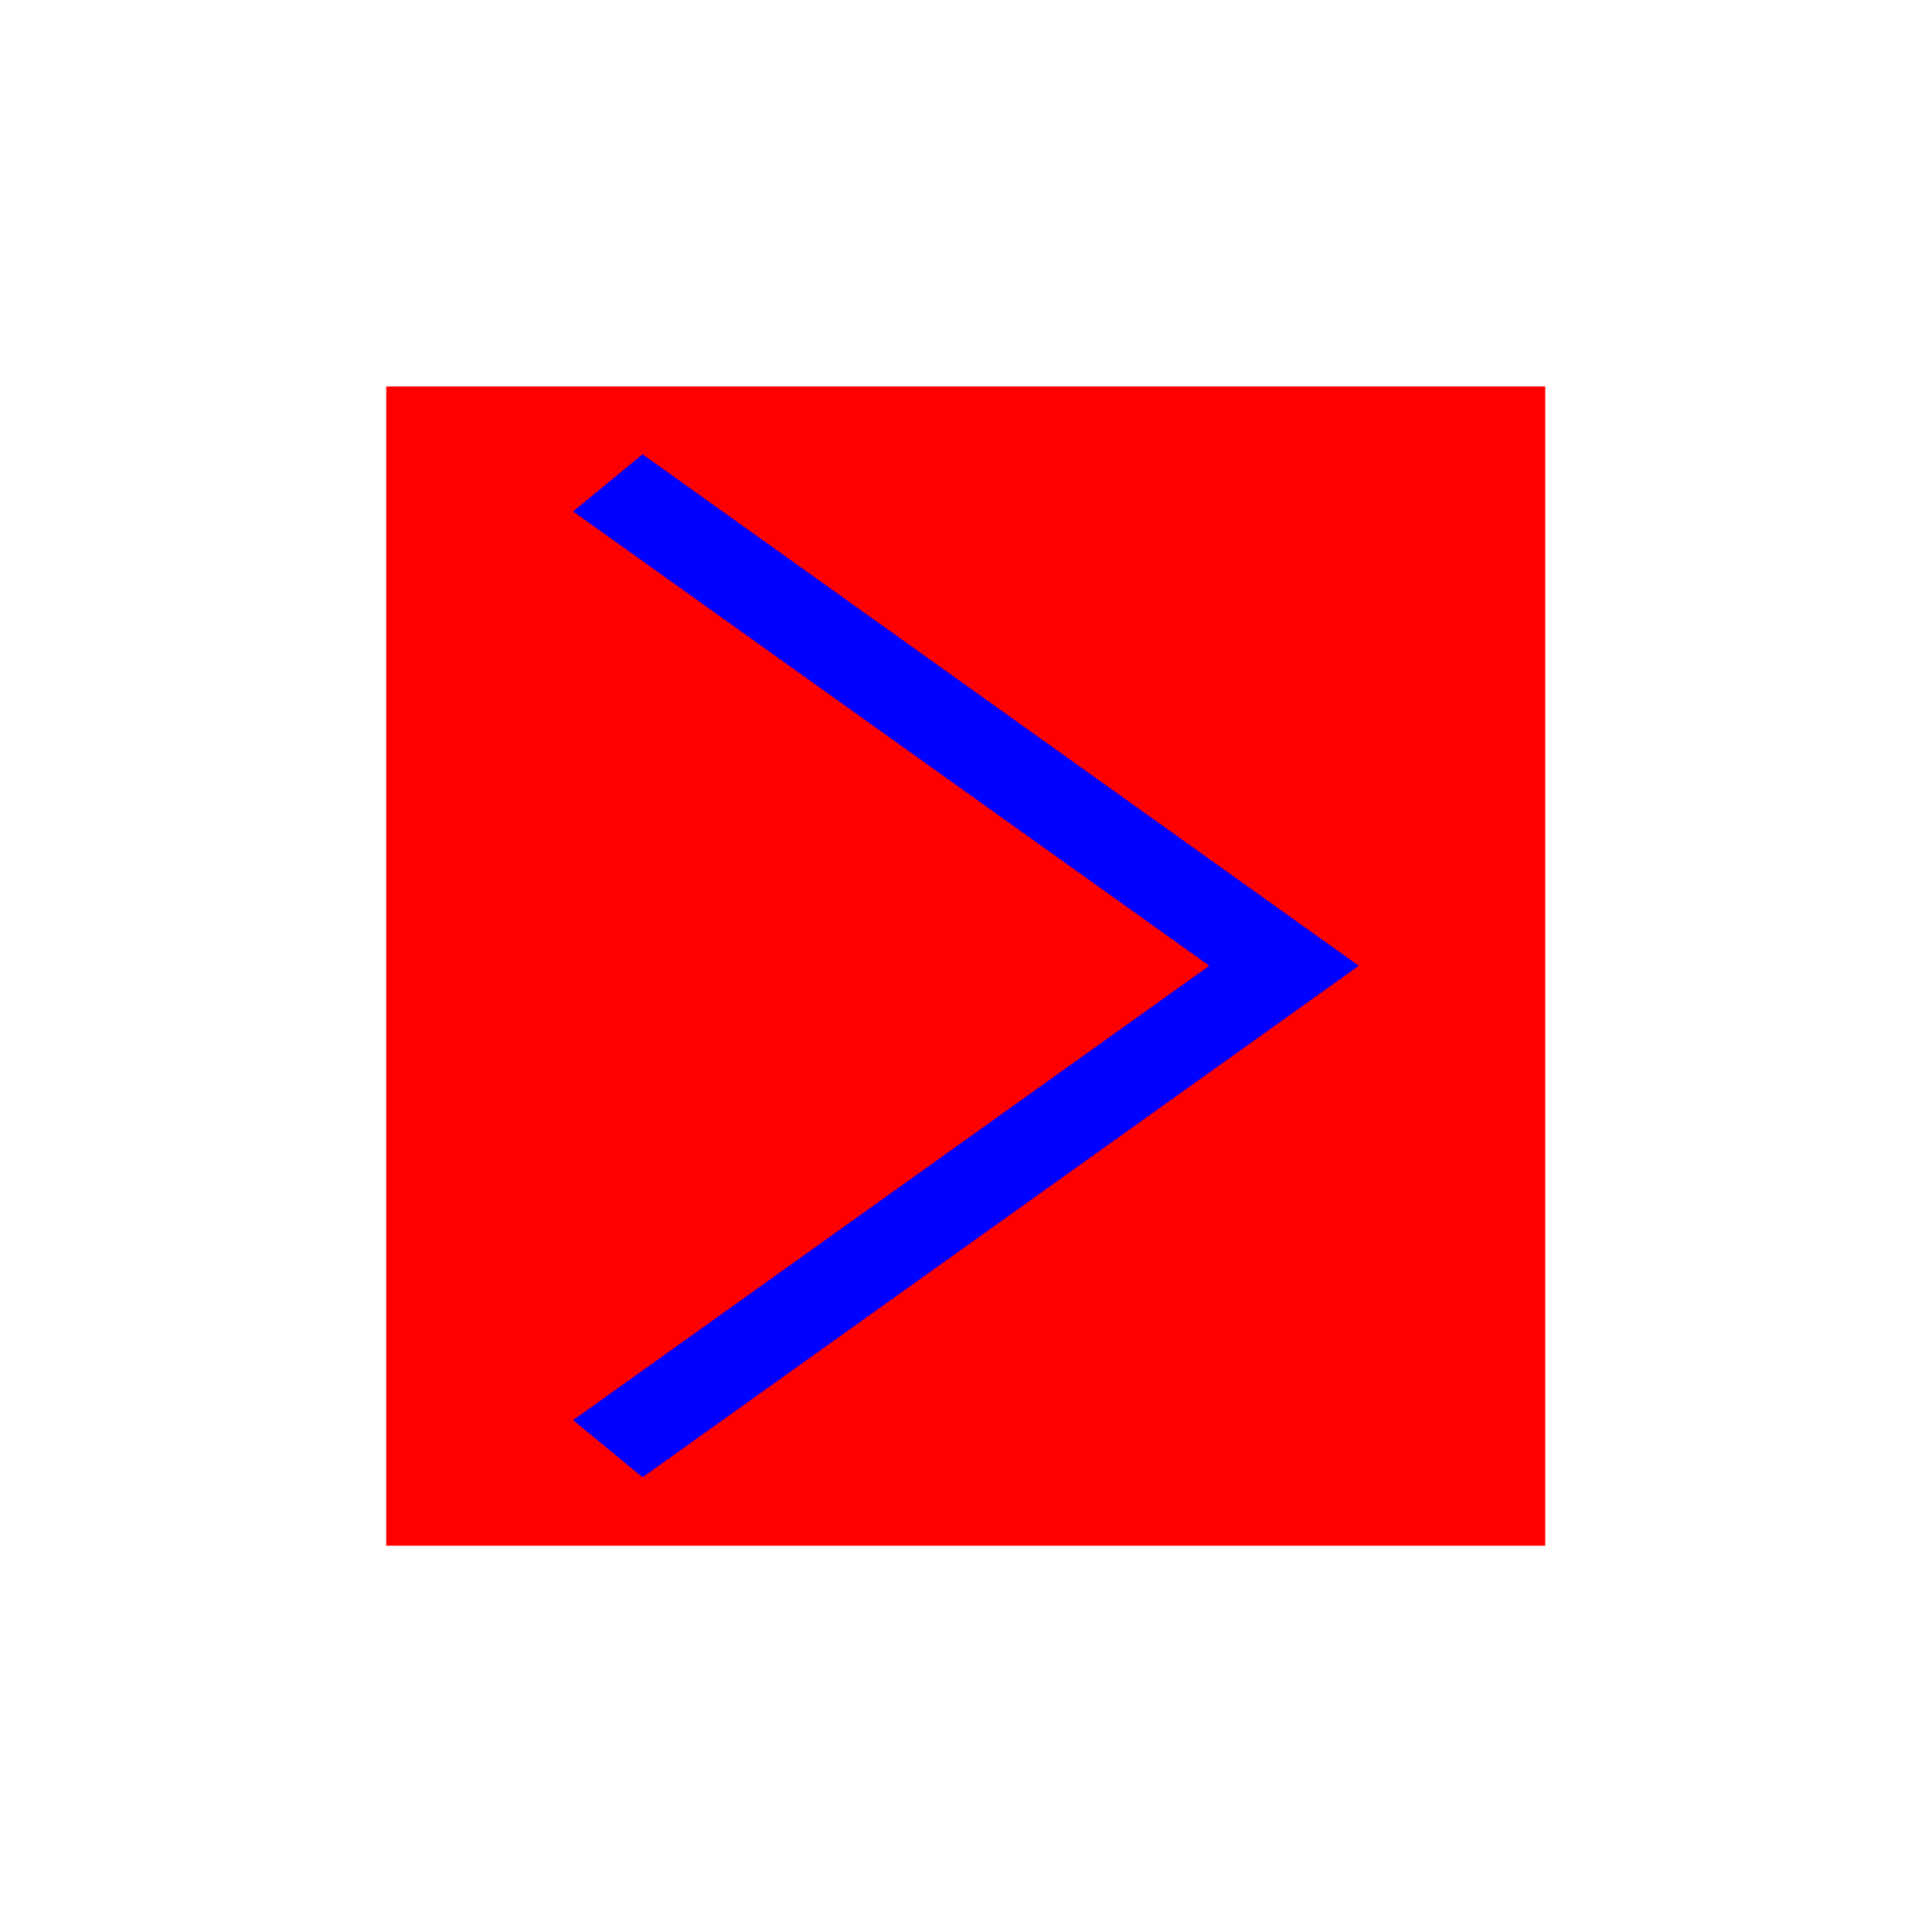
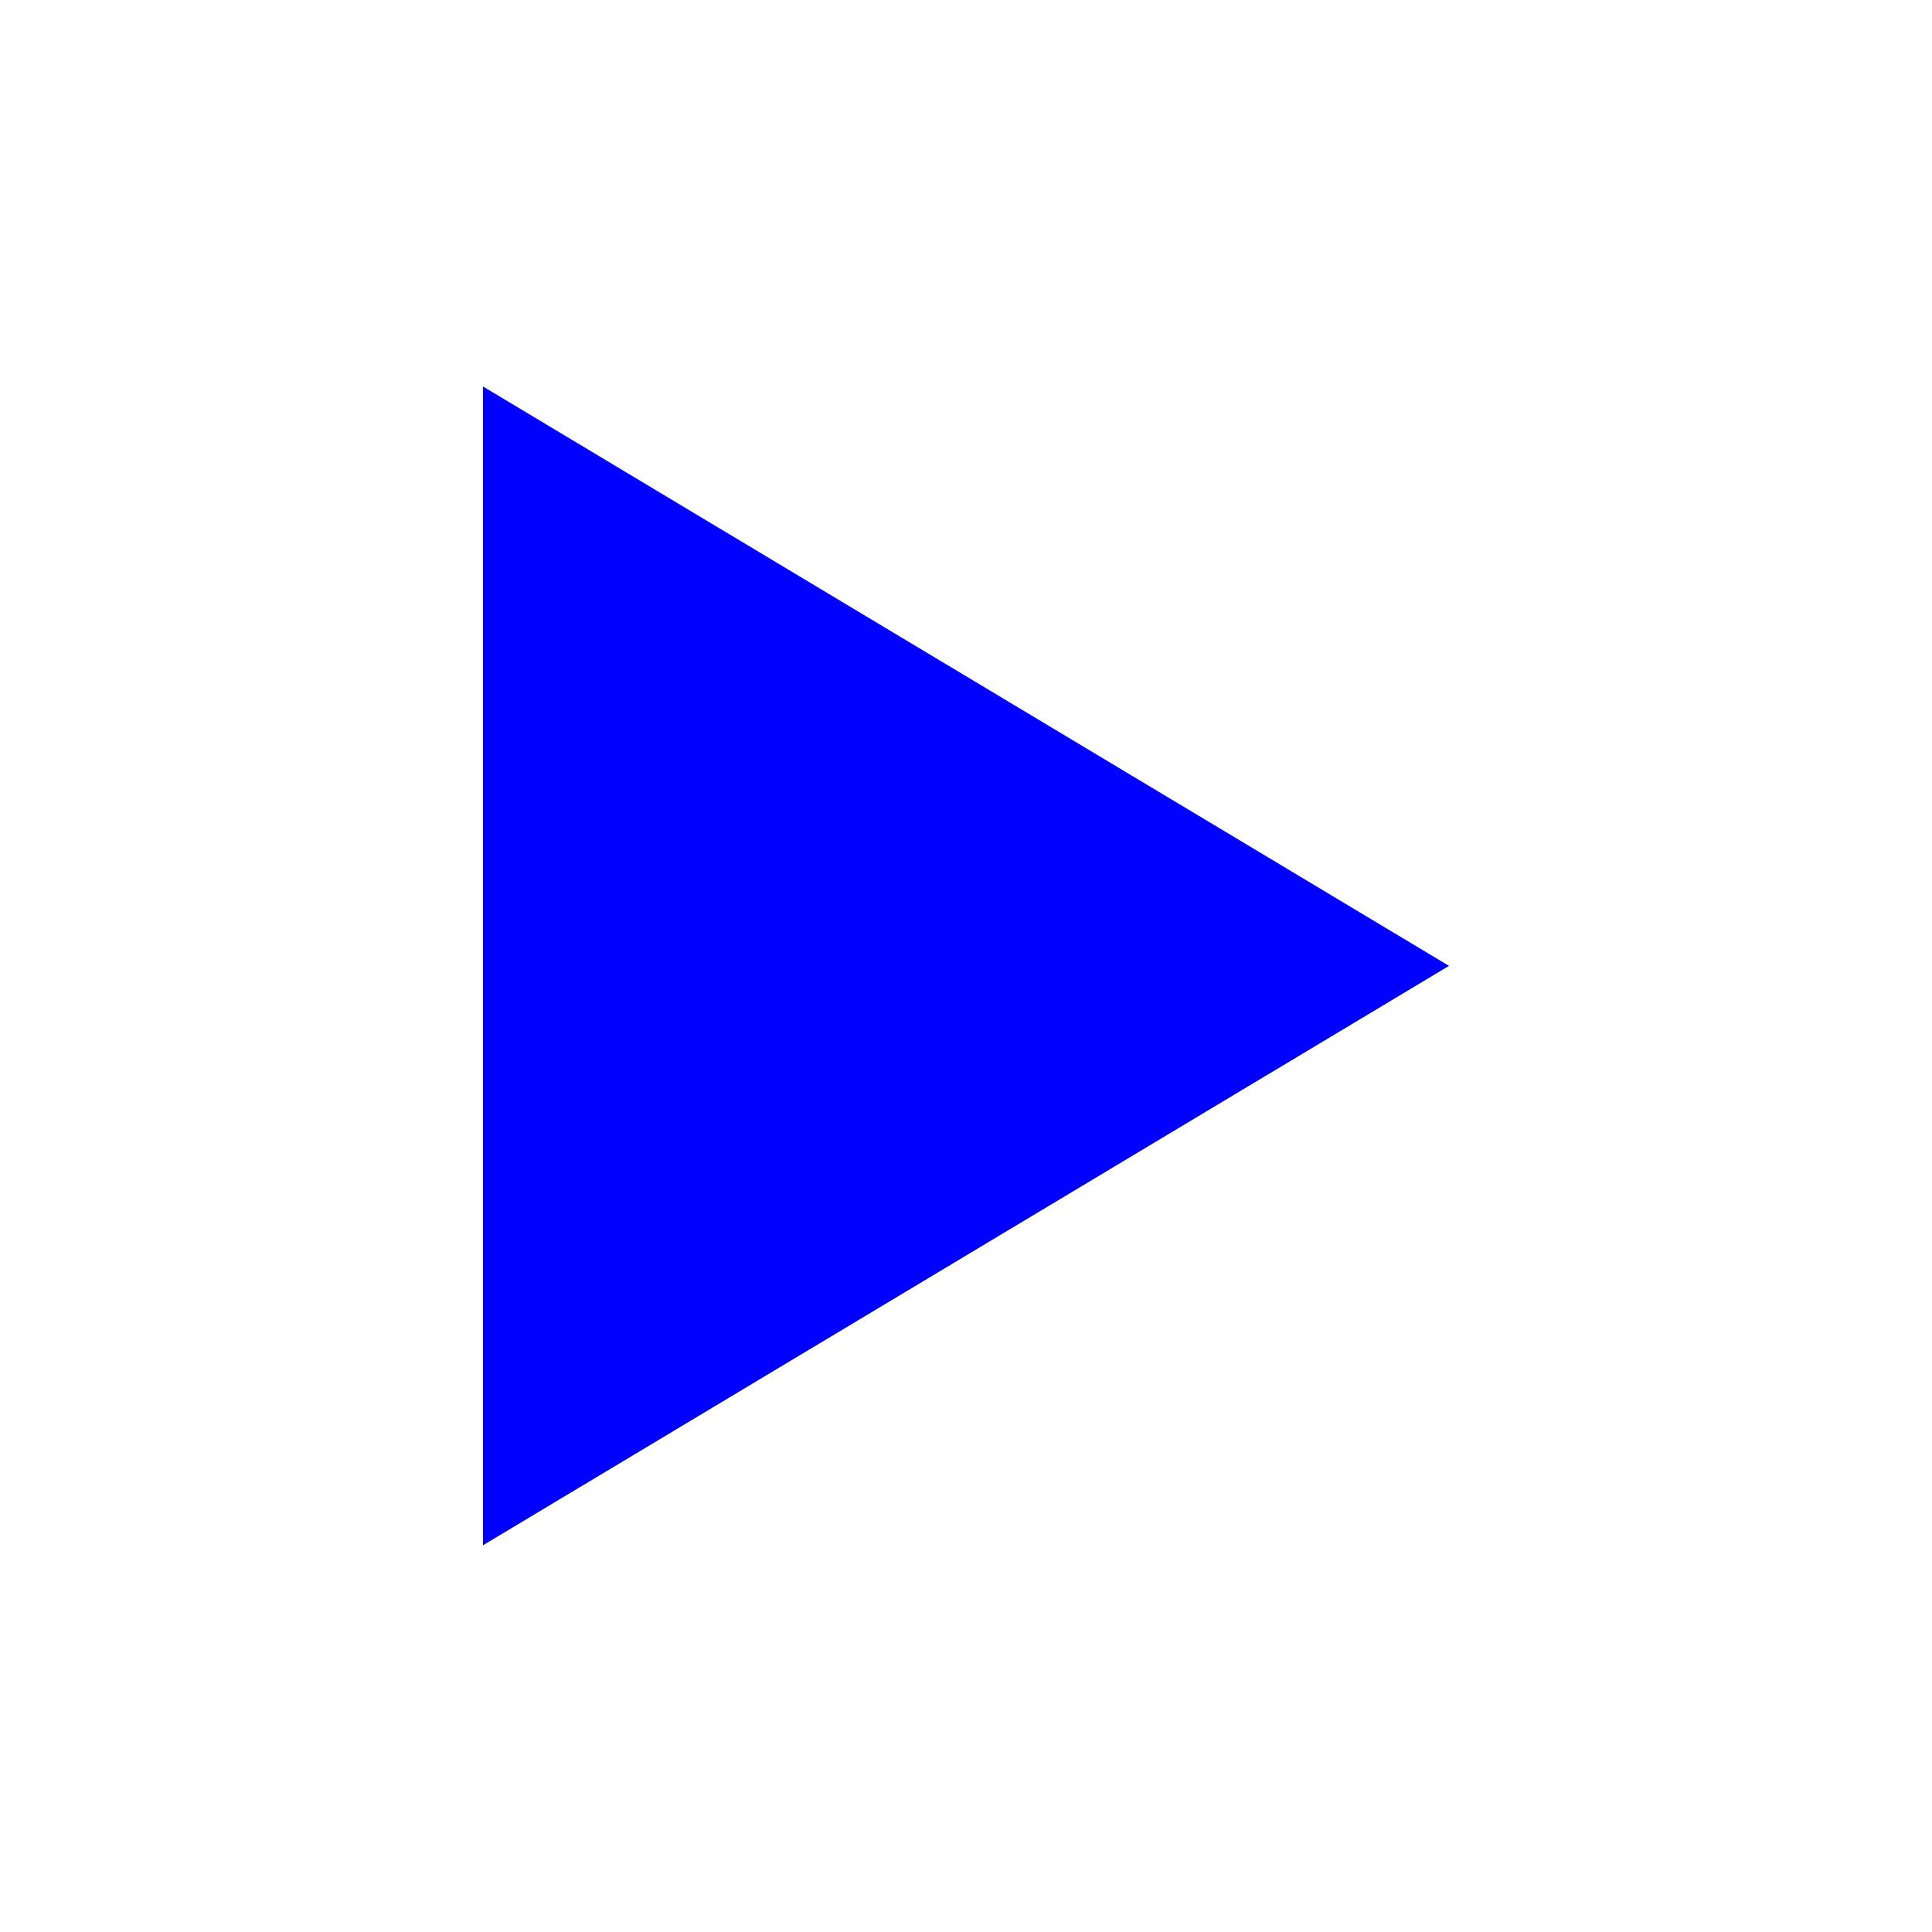
<svg xmlns="http://www.w3.org/2000/svg" width="20" height="20" viewBox="0 0 5.292 5.292" version="1.1" id="svg8">
  <defs id="defs2">
    <style type="text/css" id="current-color-scheme">
      .ColorScheme-Text {
        color:#f2f2f2;
      }
      </style>
    <style type="text/css" id="current-color-scheme-3">
      .ColorScheme-Text {
        color:#f2f2f2;
      }
      </style>
  </defs>
  <g id="layer1" transform="translate(0,-291.7083)">
    <path style="opacity:1;fill:#ffc107;fill-opacity:1;stroke:none;stroke-width:0.386;stroke-miterlimit:4;stroke-dasharray:none;stroke-opacity:1" d="m 50.206,401.677 c 110.217,0.713 55.109,0.356 0,0 z" id="rect997" />
-     <g id="layer1-56" transform="translate(-59.85961,-55.56819)">
-       <g id="layer1-5" transform="translate(-56.97204,-49.17285)">
-         <g id="g886" transform="matrix(1.053648,0,0,0.8075708,-6.423948,76.8207)">
-           <rect style="fill:#ff0000;stroke:none;stroke-width:1.424;stroke-linecap:butt;stroke-linejoin:miter;stroke-miterlimit:4;stroke-dasharray:none;stroke-opacity:1" id="rect890" width="3.013" height="3.932" x="117.984" y="397.101" />
-           <path style="fill:none;stroke:#0000ff;stroke-width:0.265px;stroke-linecap:butt;stroke-linejoin:miter;stroke-opacity:1" d="m 118.56,397.428 1.758,1.638 -1.758,1.638" id="path871" />
-         </g>
-       </g>
-     </g>
    <g id="layer1-6" transform="translate(-58.699,-53.3668)" />
+     <path style="fill:#0000ff;fill-opacity:1;stroke:#000000;stroke-width:0;stroke-linecap:butt;stroke-linejoin:miter;stroke-miterlimit:4;stroke-dasharray:none;stroke-opacity:1" d="m 1.323,292.767 2.646,1.587 -2.646,1.587 z" id="path969" />
  </g>
</svg>
